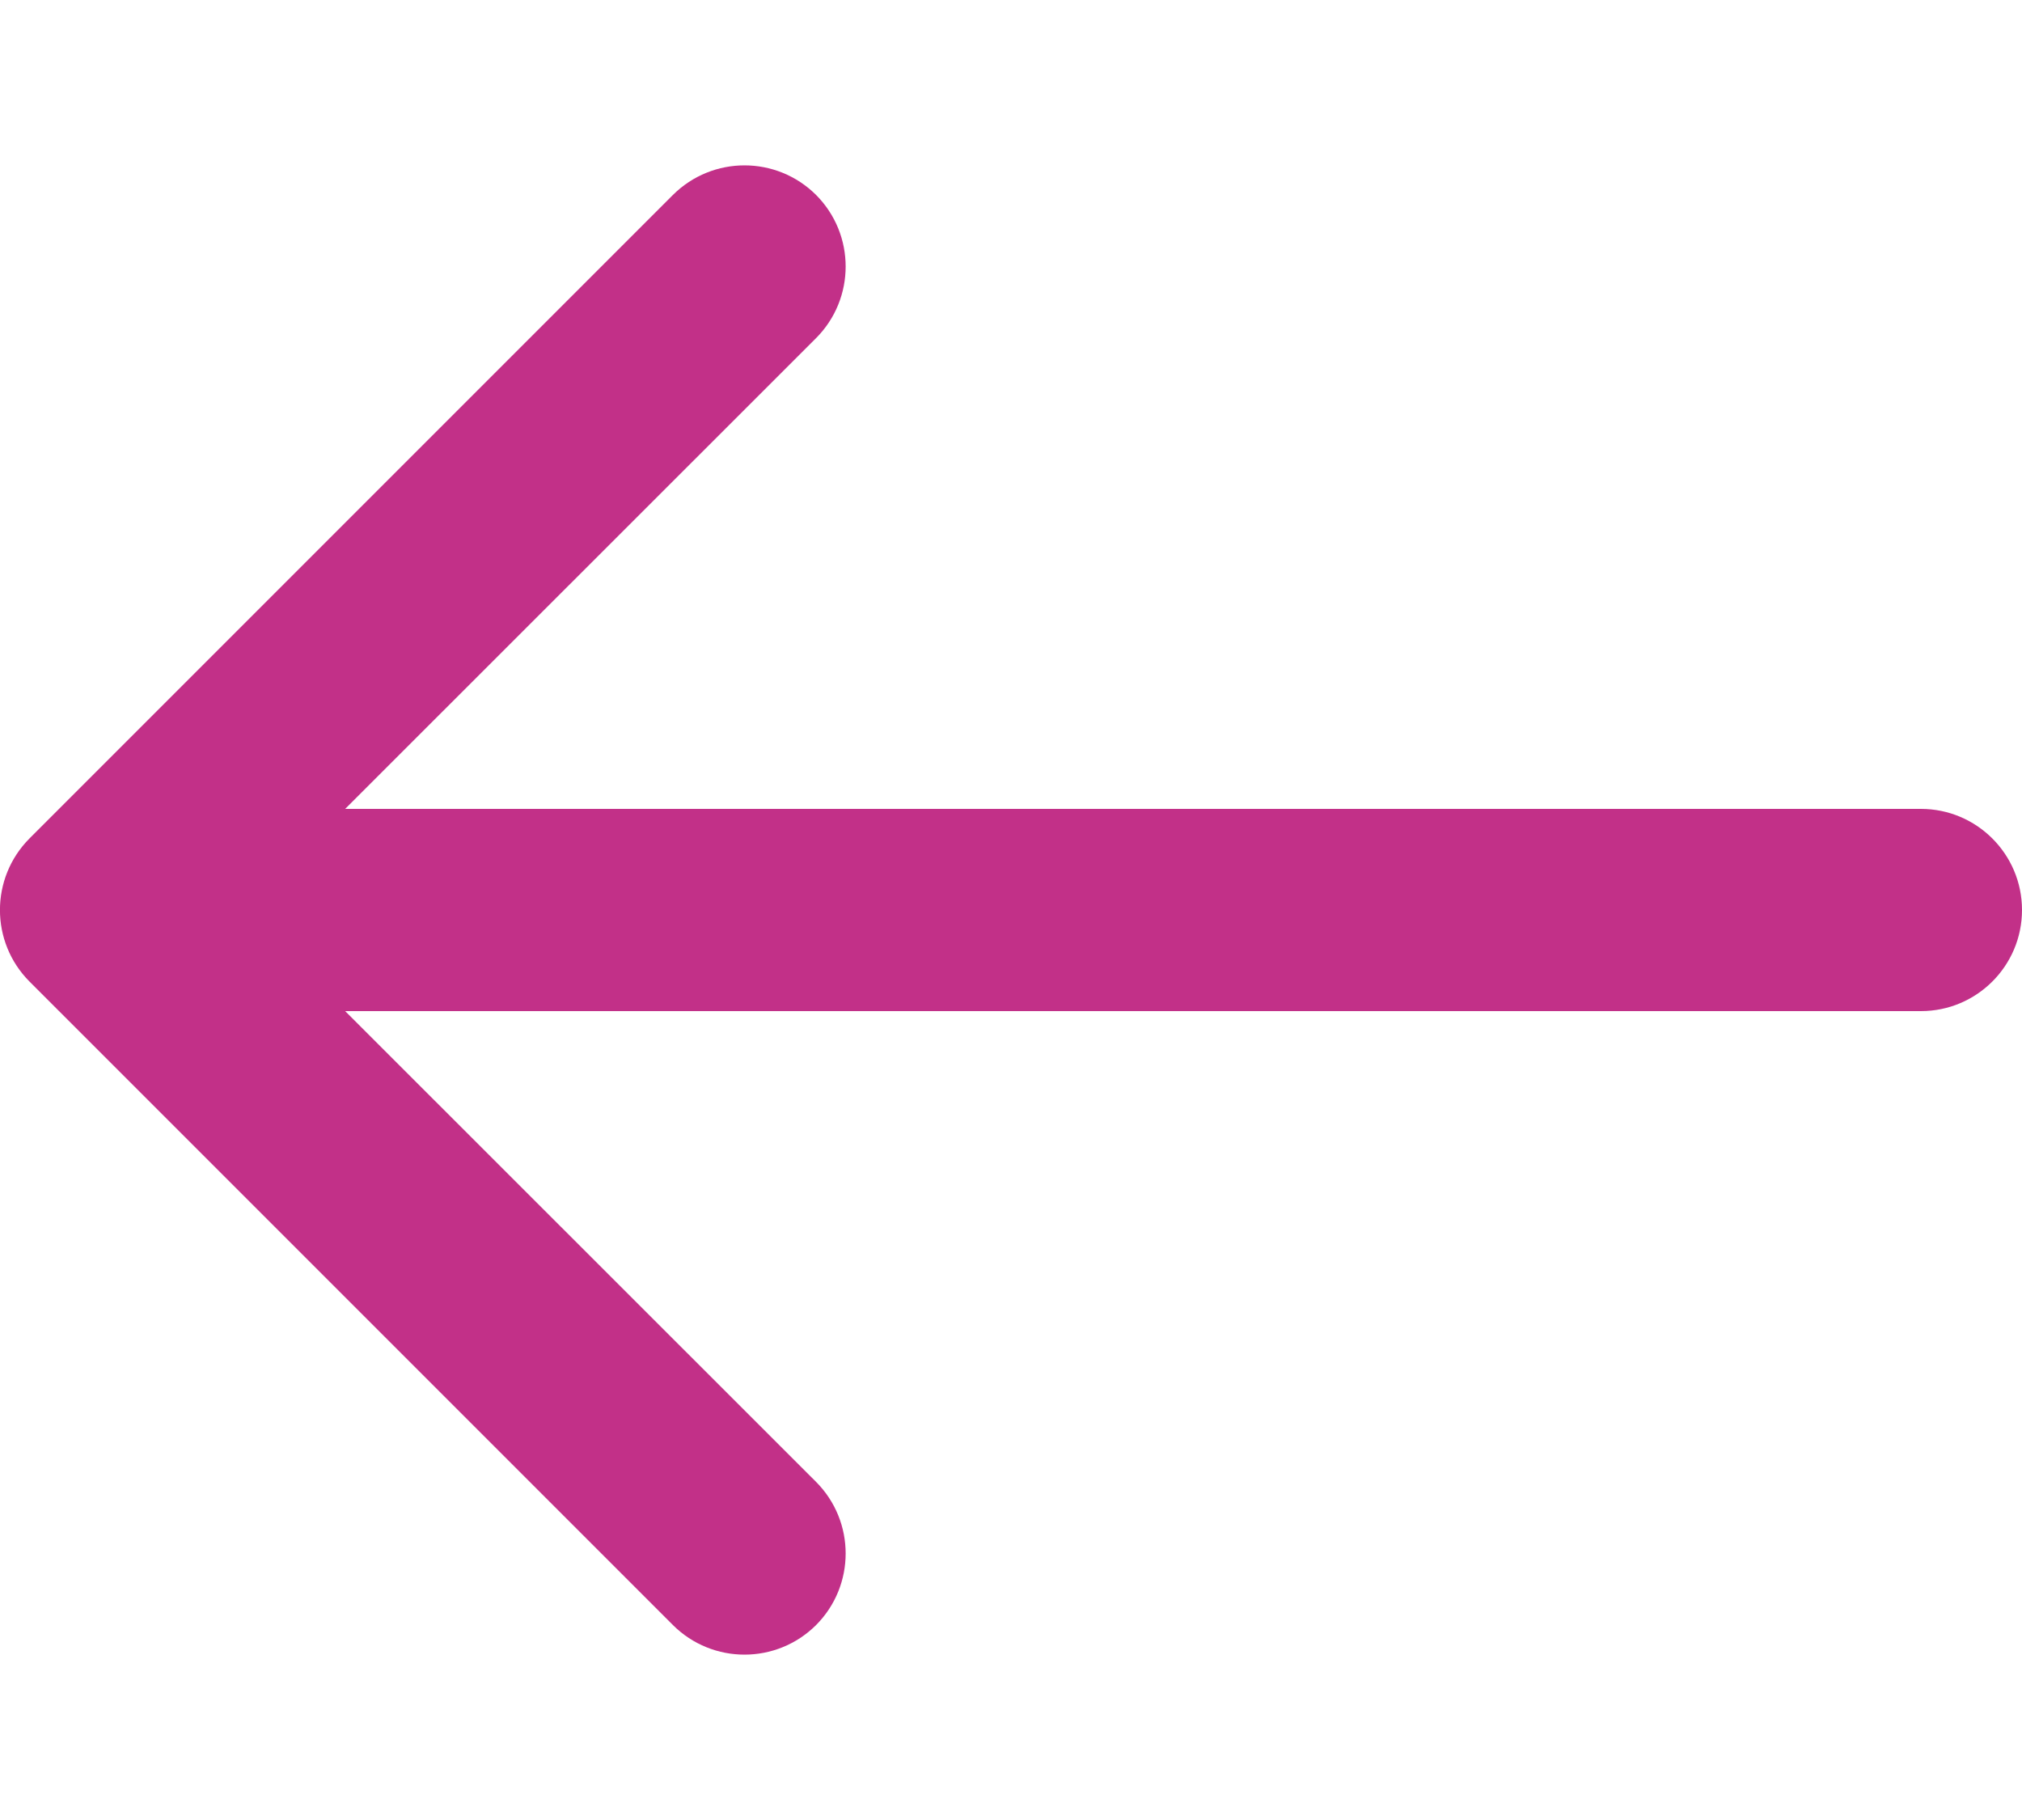
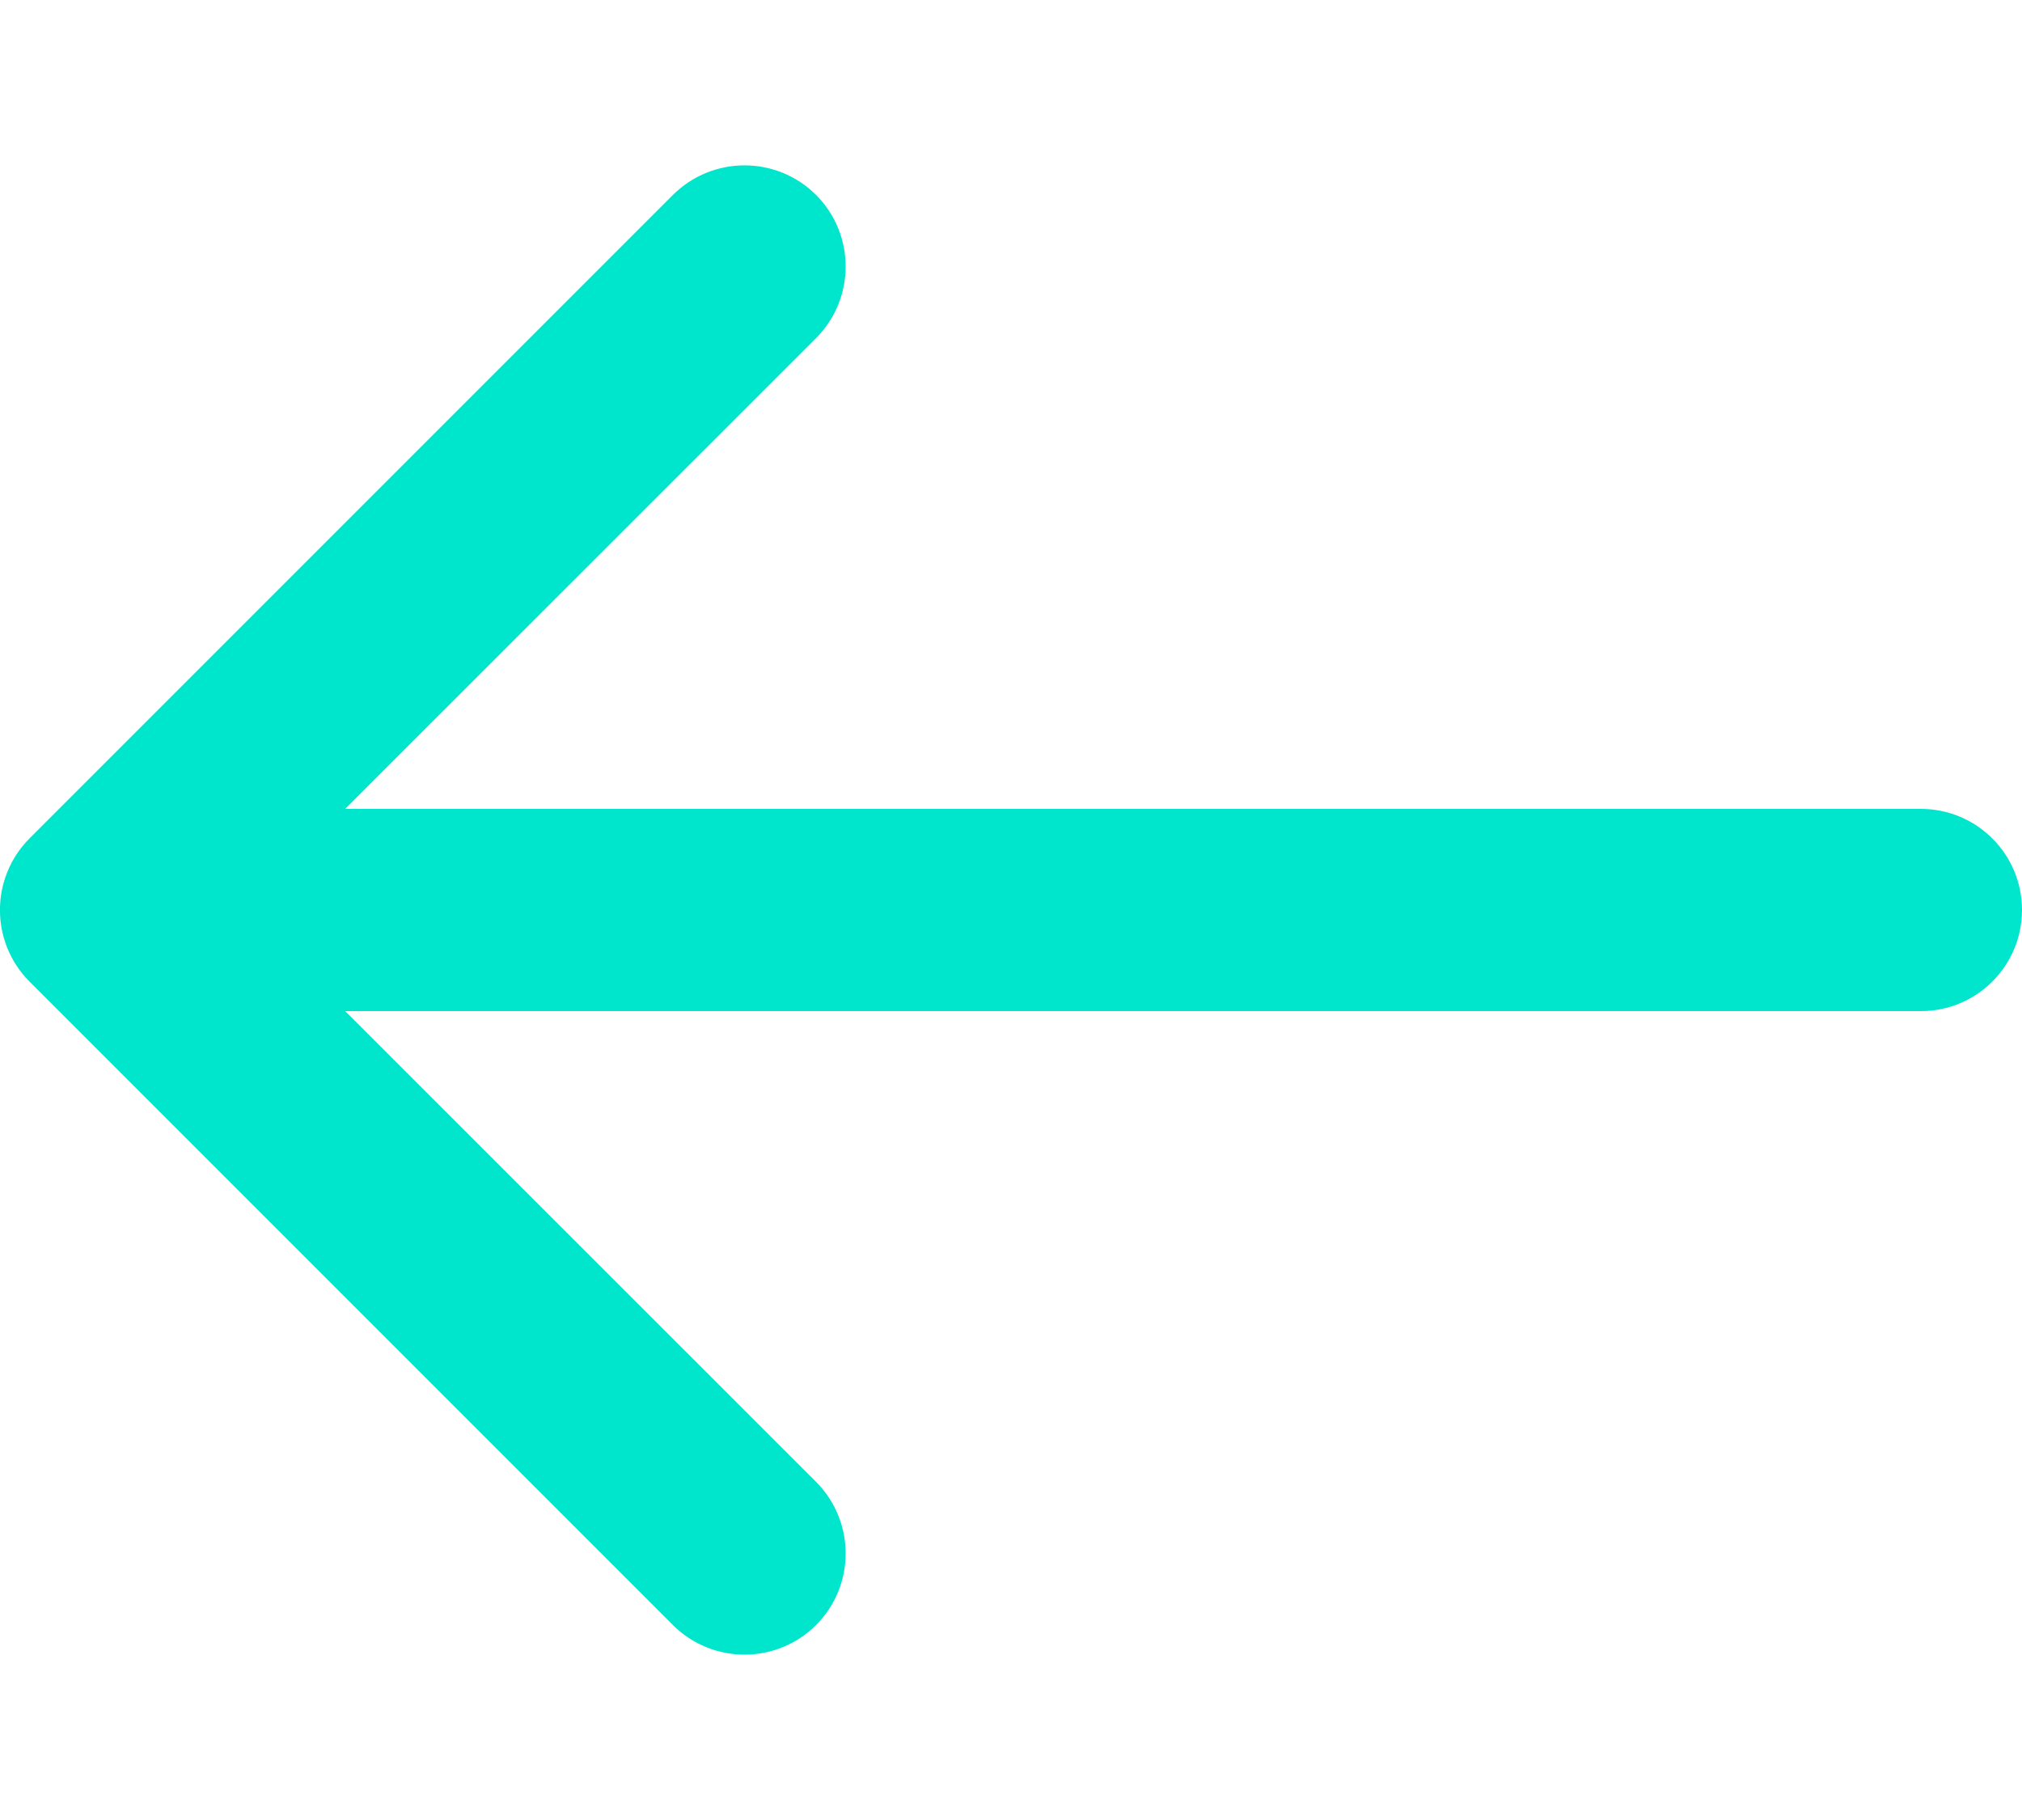
<svg xmlns="http://www.w3.org/2000/svg" width="10" height="9" viewBox="0 0 10 9" fill="none">
-   <path fill-rule="evenodd" clip-rule="evenodd" d="M3.328 8.036L0.146 4.854C-0.049 4.658 -0.049 4.342 0.146 4.146L3.328 0.964C3.524 0.769 3.84 0.769 4.036 0.964C4.231 1.16 4.231 1.476 4.036 1.672L1.707 4H9.5C9.776 4 10 4.224 10 4.5C10 4.776 9.776 5 9.5 5H1.707L4.036 7.328C4.231 7.524 4.231 7.84 4.036 8.036C3.84 8.231 3.524 8.231 3.328 8.036Z" fill="#C23088" />
+   <path fill-rule="evenodd" clip-rule="evenodd" d="M3.328 8.036L0.146 4.854C-0.049 4.658 -0.049 4.342 0.146 4.146L3.328 0.964C3.524 0.769 3.84 0.769 4.036 0.964C4.231 1.16 4.231 1.476 4.036 1.672L1.707 4H9.5C9.776 4 10 4.224 10 4.5C10 4.776 9.776 5 9.5 5H1.707L4.036 7.328C4.231 7.524 4.231 7.84 4.036 8.036C3.84 8.231 3.524 8.231 3.328 8.036Z" fill="#00E6CC" />
</svg>
